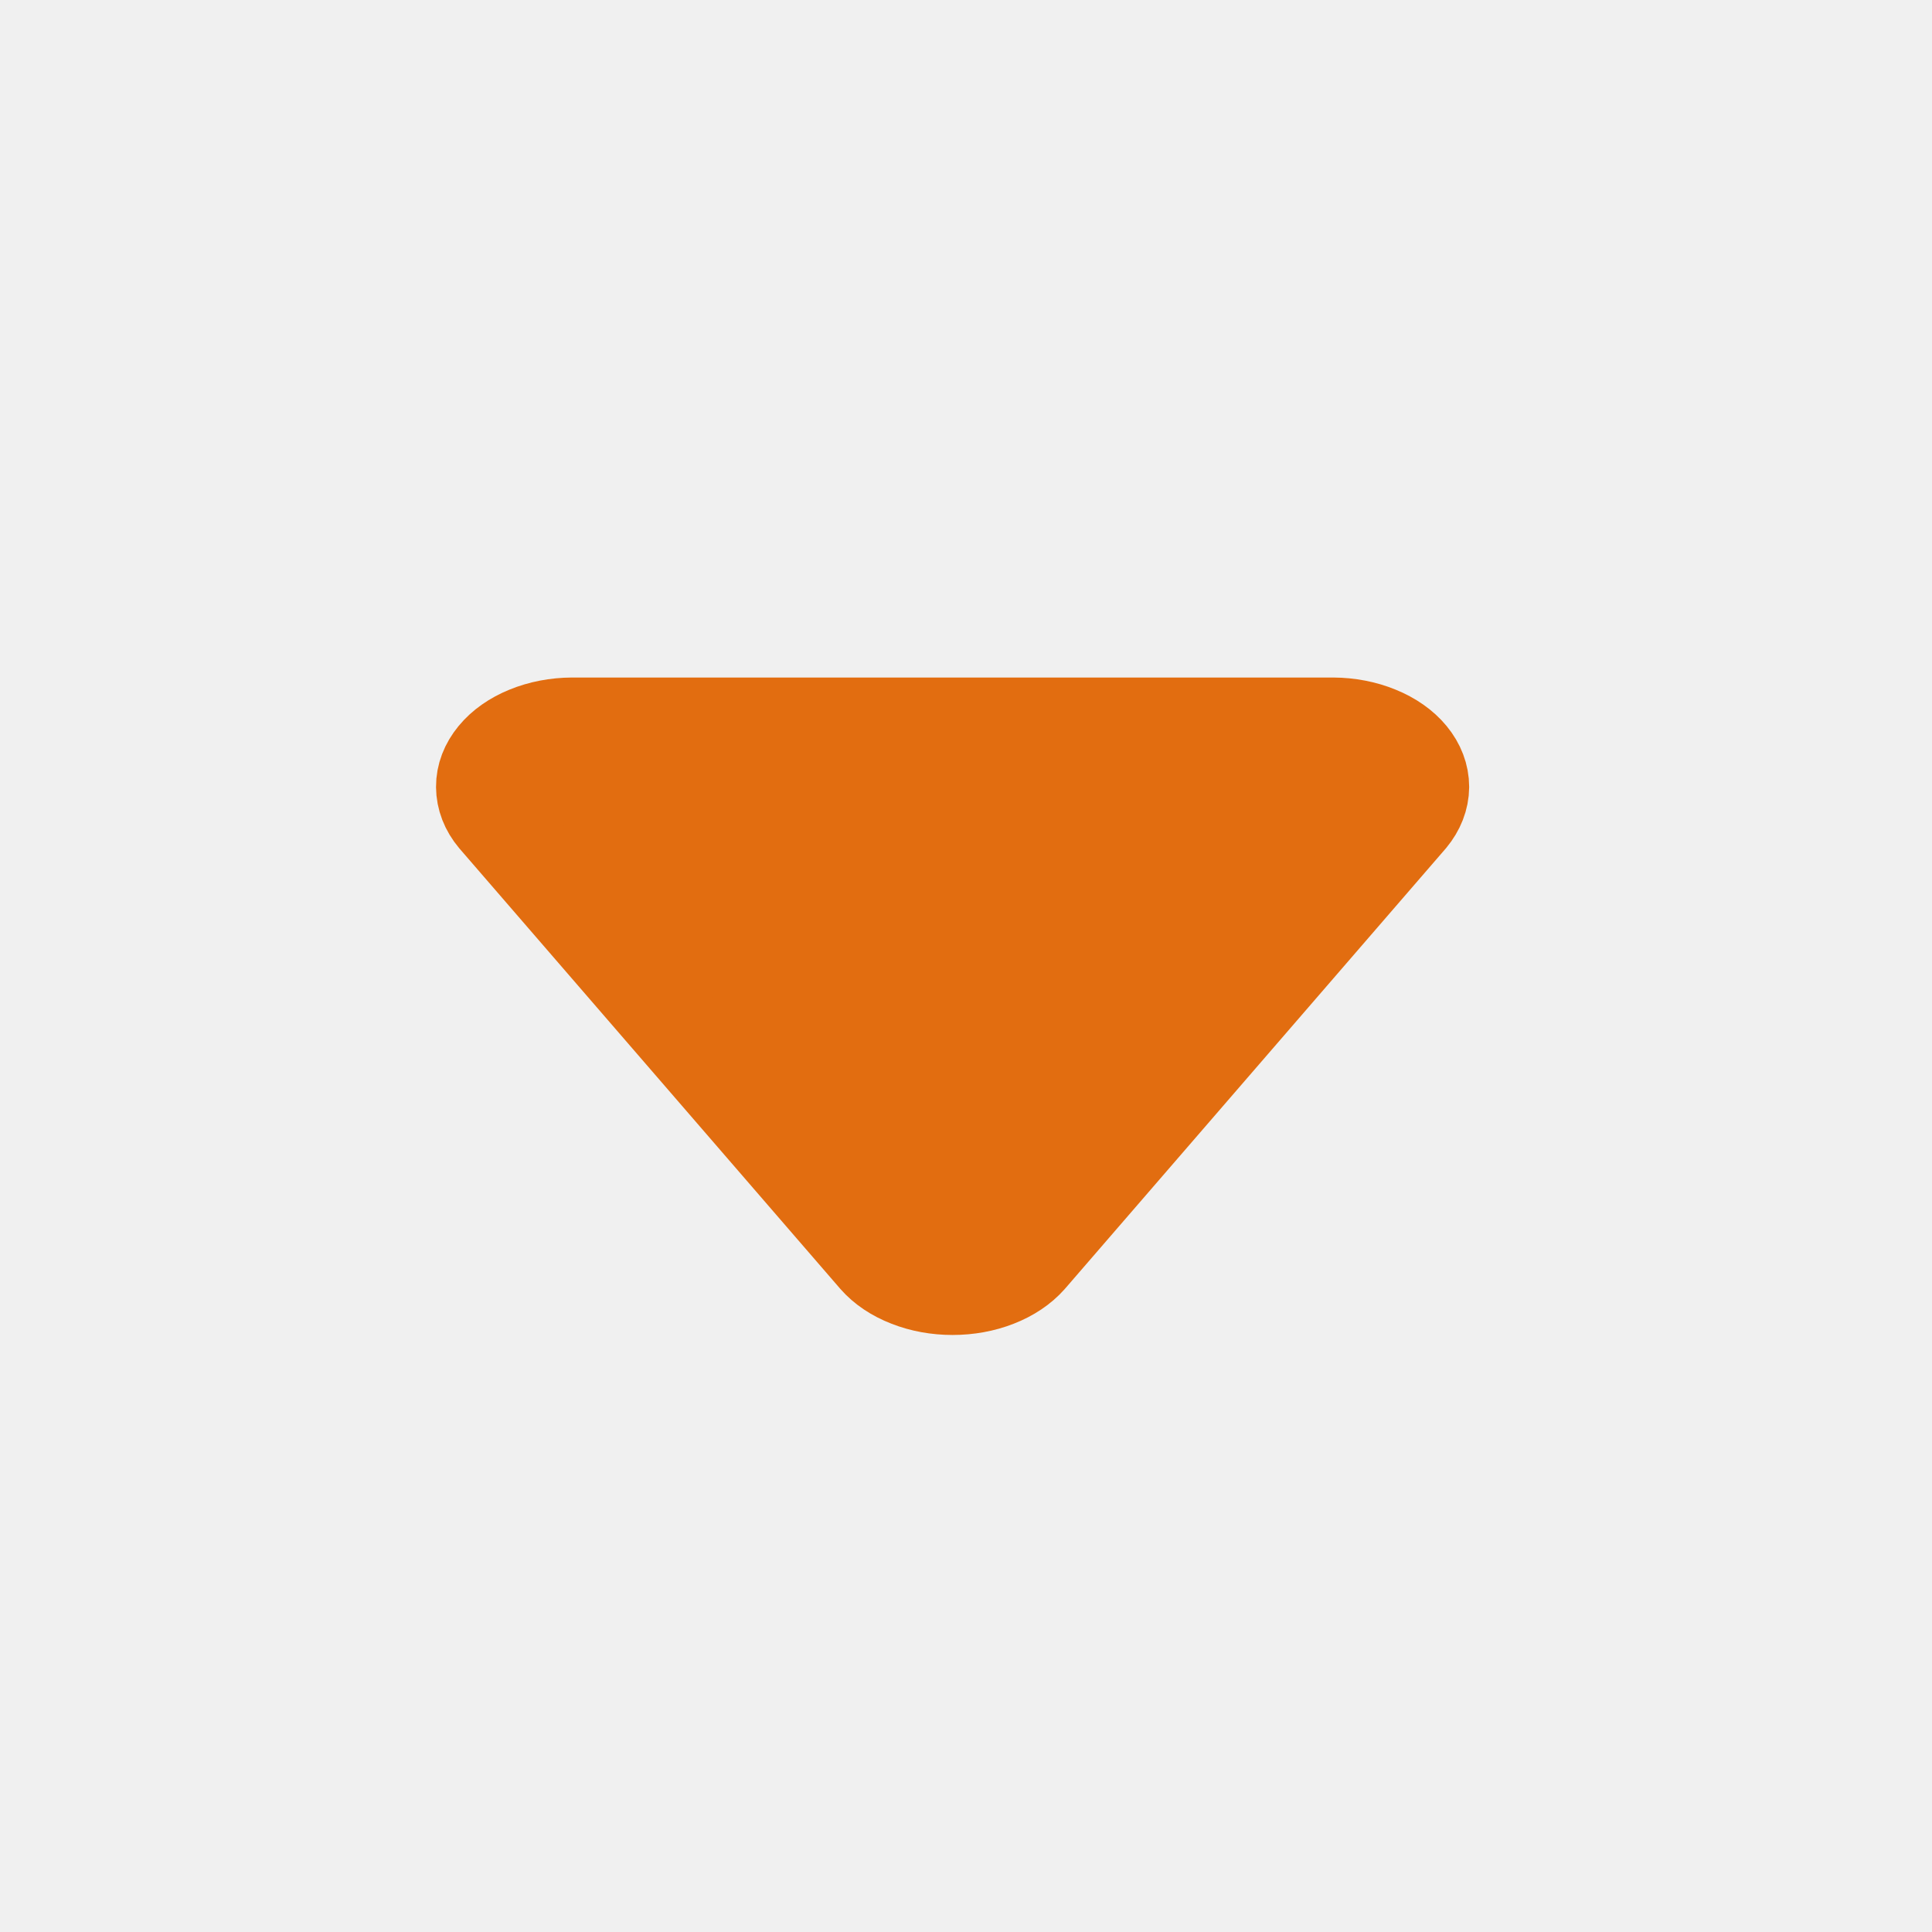
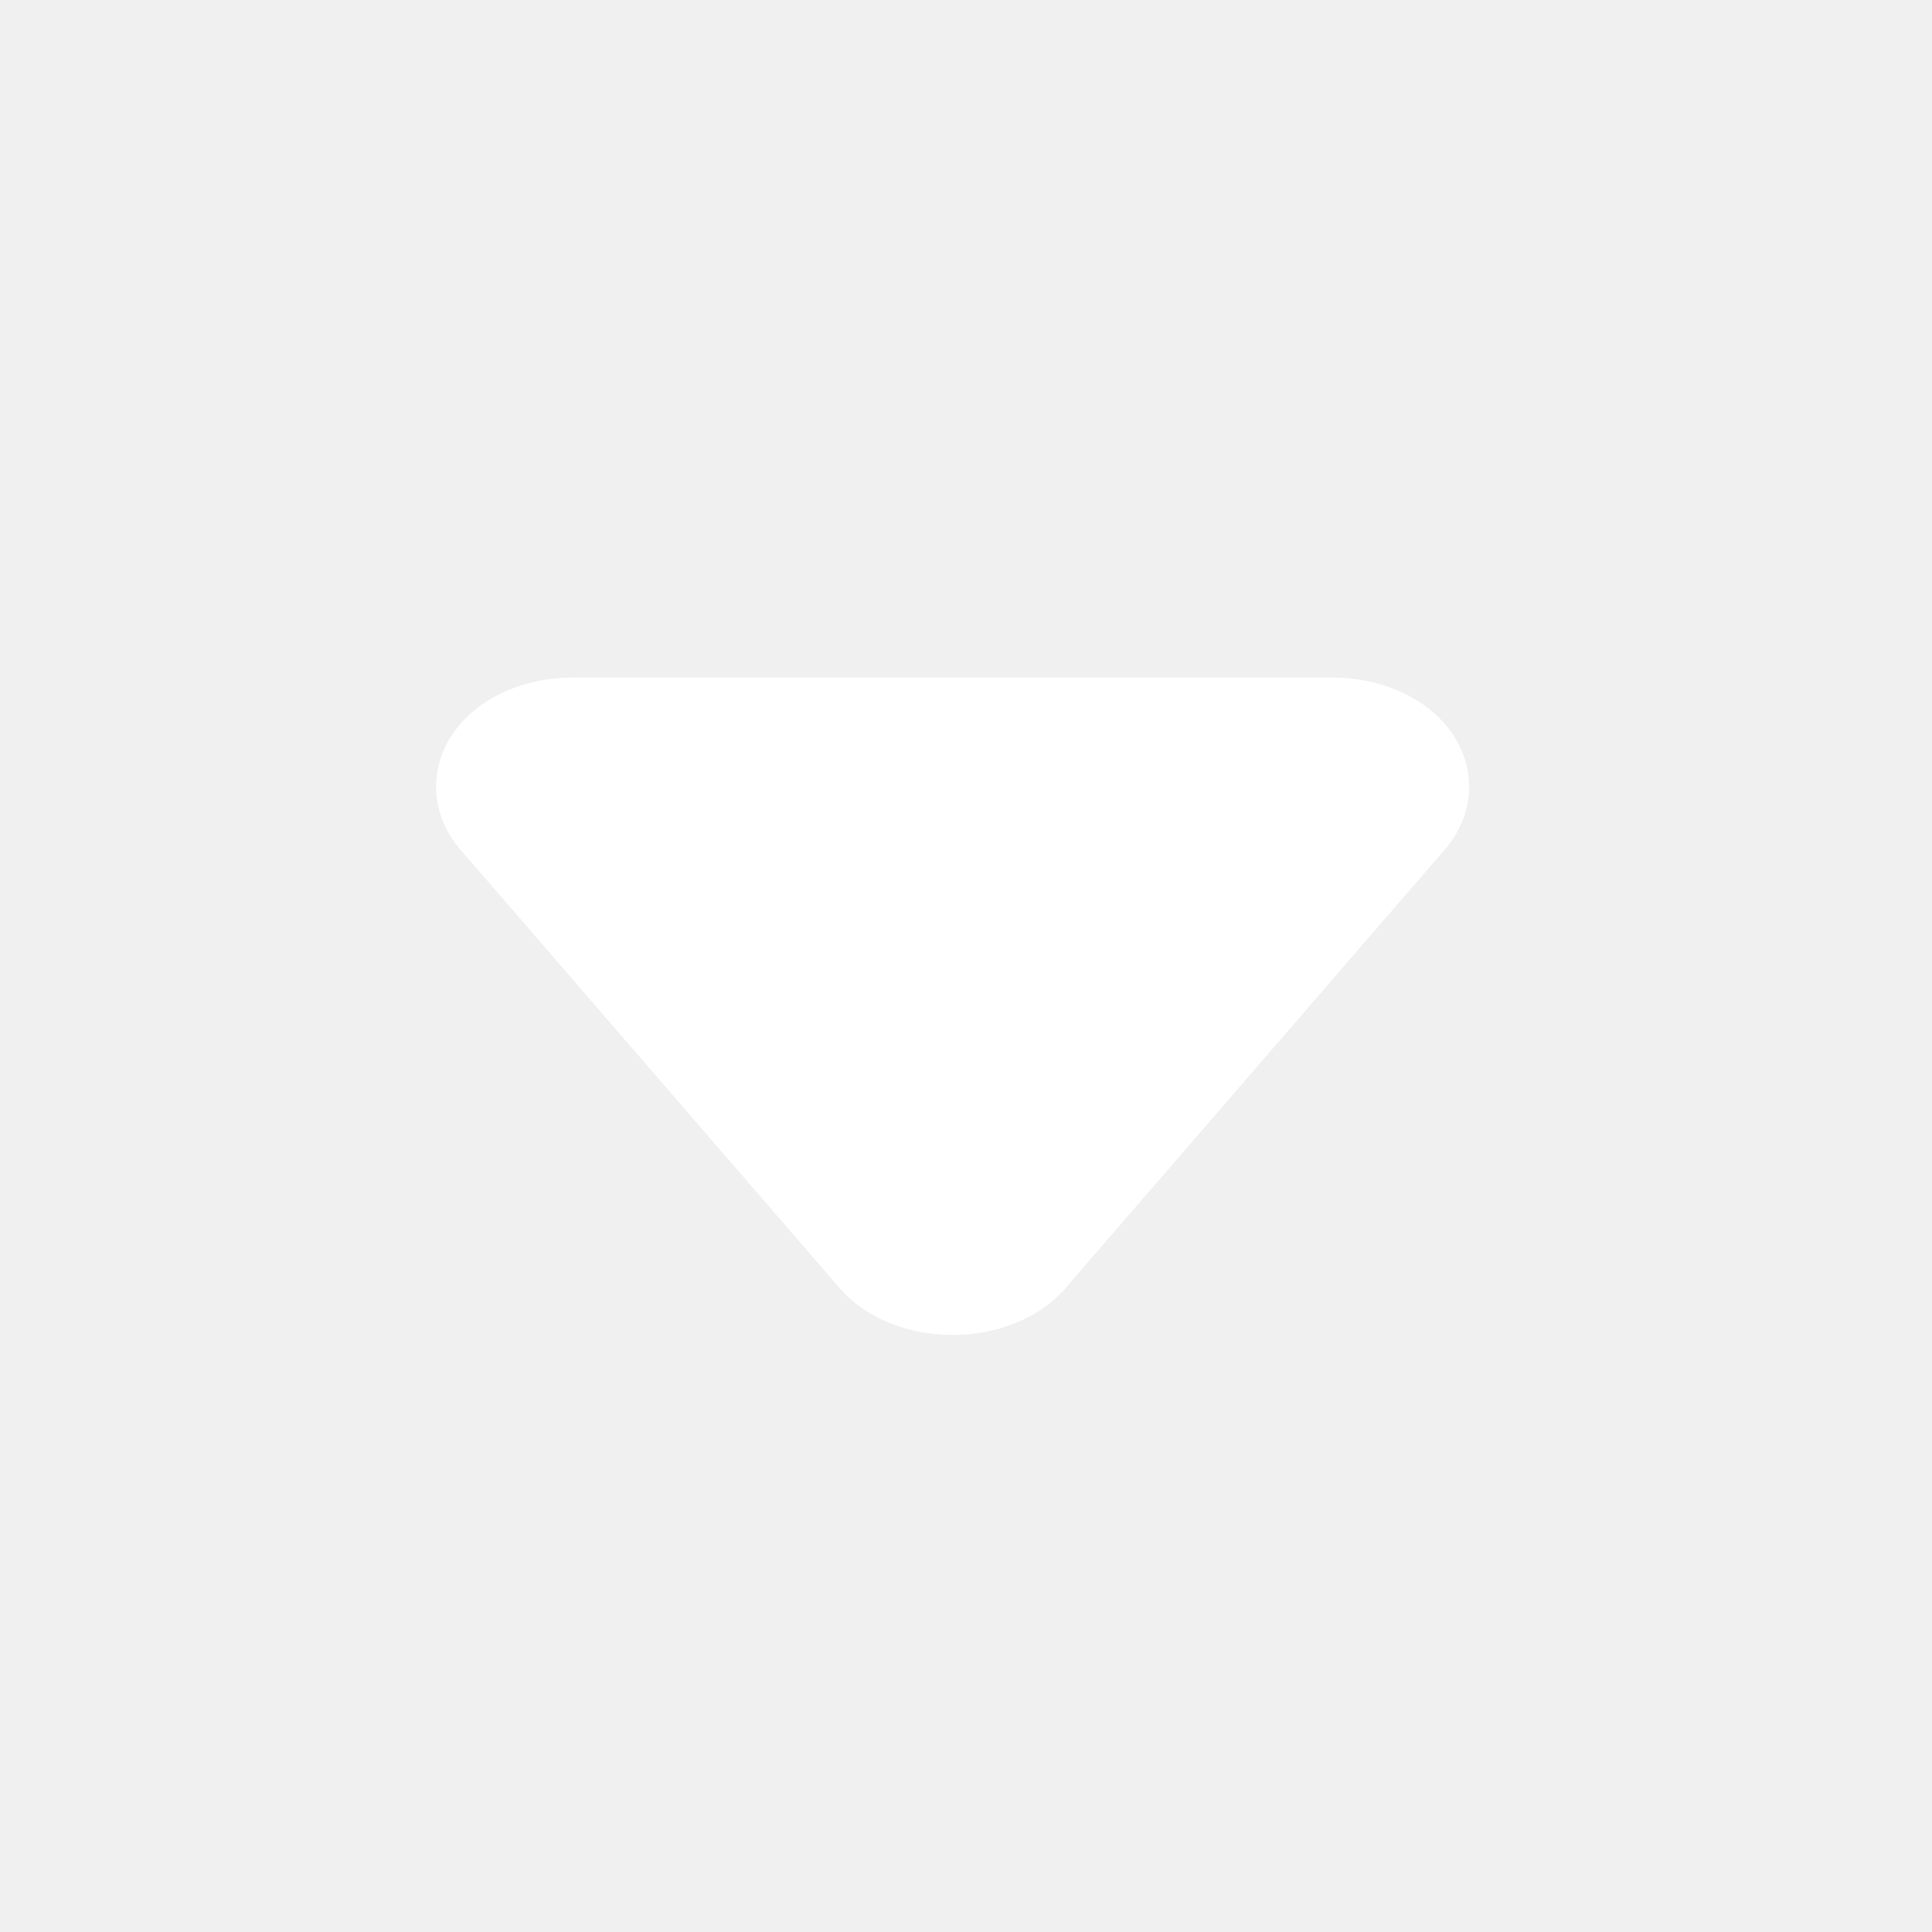
<svg xmlns="http://www.w3.org/2000/svg" width="24" height="24" viewBox="0 0 24 24" fill="none">
  <g id="Drop down">
-     <path id="Vector" d="M10.879 15.628L6.15 10.16C6.052 10.043 6.001 9.911 6 9.775C5.999 9.64 6.05 9.508 6.147 9.39C6.243 9.273 6.382 9.175 6.55 9.107C6.718 9.038 6.909 9.001 7.104 9H16.562C16.757 9.001 16.948 9.038 17.116 9.107C17.284 9.175 17.424 9.273 17.52 9.39C17.617 9.508 17.667 9.64 17.667 9.775C17.666 9.911 17.614 10.043 17.517 10.16L12.788 15.628C12.688 15.741 12.548 15.835 12.381 15.9C12.214 15.966 12.025 16 11.833 16C11.641 16 11.453 15.966 11.286 15.9C11.118 15.835 10.978 15.741 10.879 15.628Z" fill="#E26D10" stroke="#E26D10" stroke-width="1.167" stroke-linecap="round" stroke-linejoin="round" />
+     <path id="Vector" d="M10.879 15.628L6.15 10.16C6.052 10.043 6.001 9.911 6 9.775C5.999 9.64 6.05 9.508 6.147 9.39C6.243 9.273 6.382 9.175 6.55 9.107C6.718 9.038 6.909 9.001 7.104 9H16.562C16.757 9.001 16.948 9.038 17.116 9.107C17.284 9.175 17.424 9.273 17.52 9.39C17.617 9.508 17.667 9.64 17.667 9.775C17.666 9.911 17.614 10.043 17.517 10.16L12.788 15.628C12.688 15.741 12.548 15.835 12.381 15.9C12.214 15.966 12.025 16 11.833 16C11.641 16 11.453 15.966 11.286 15.9C11.118 15.835 10.978 15.741 10.879 15.628Z" fill="white" stroke="white" stroke-width="1.167" stroke-linecap="round" stroke-linejoin="round" />
  </g>
</svg>
